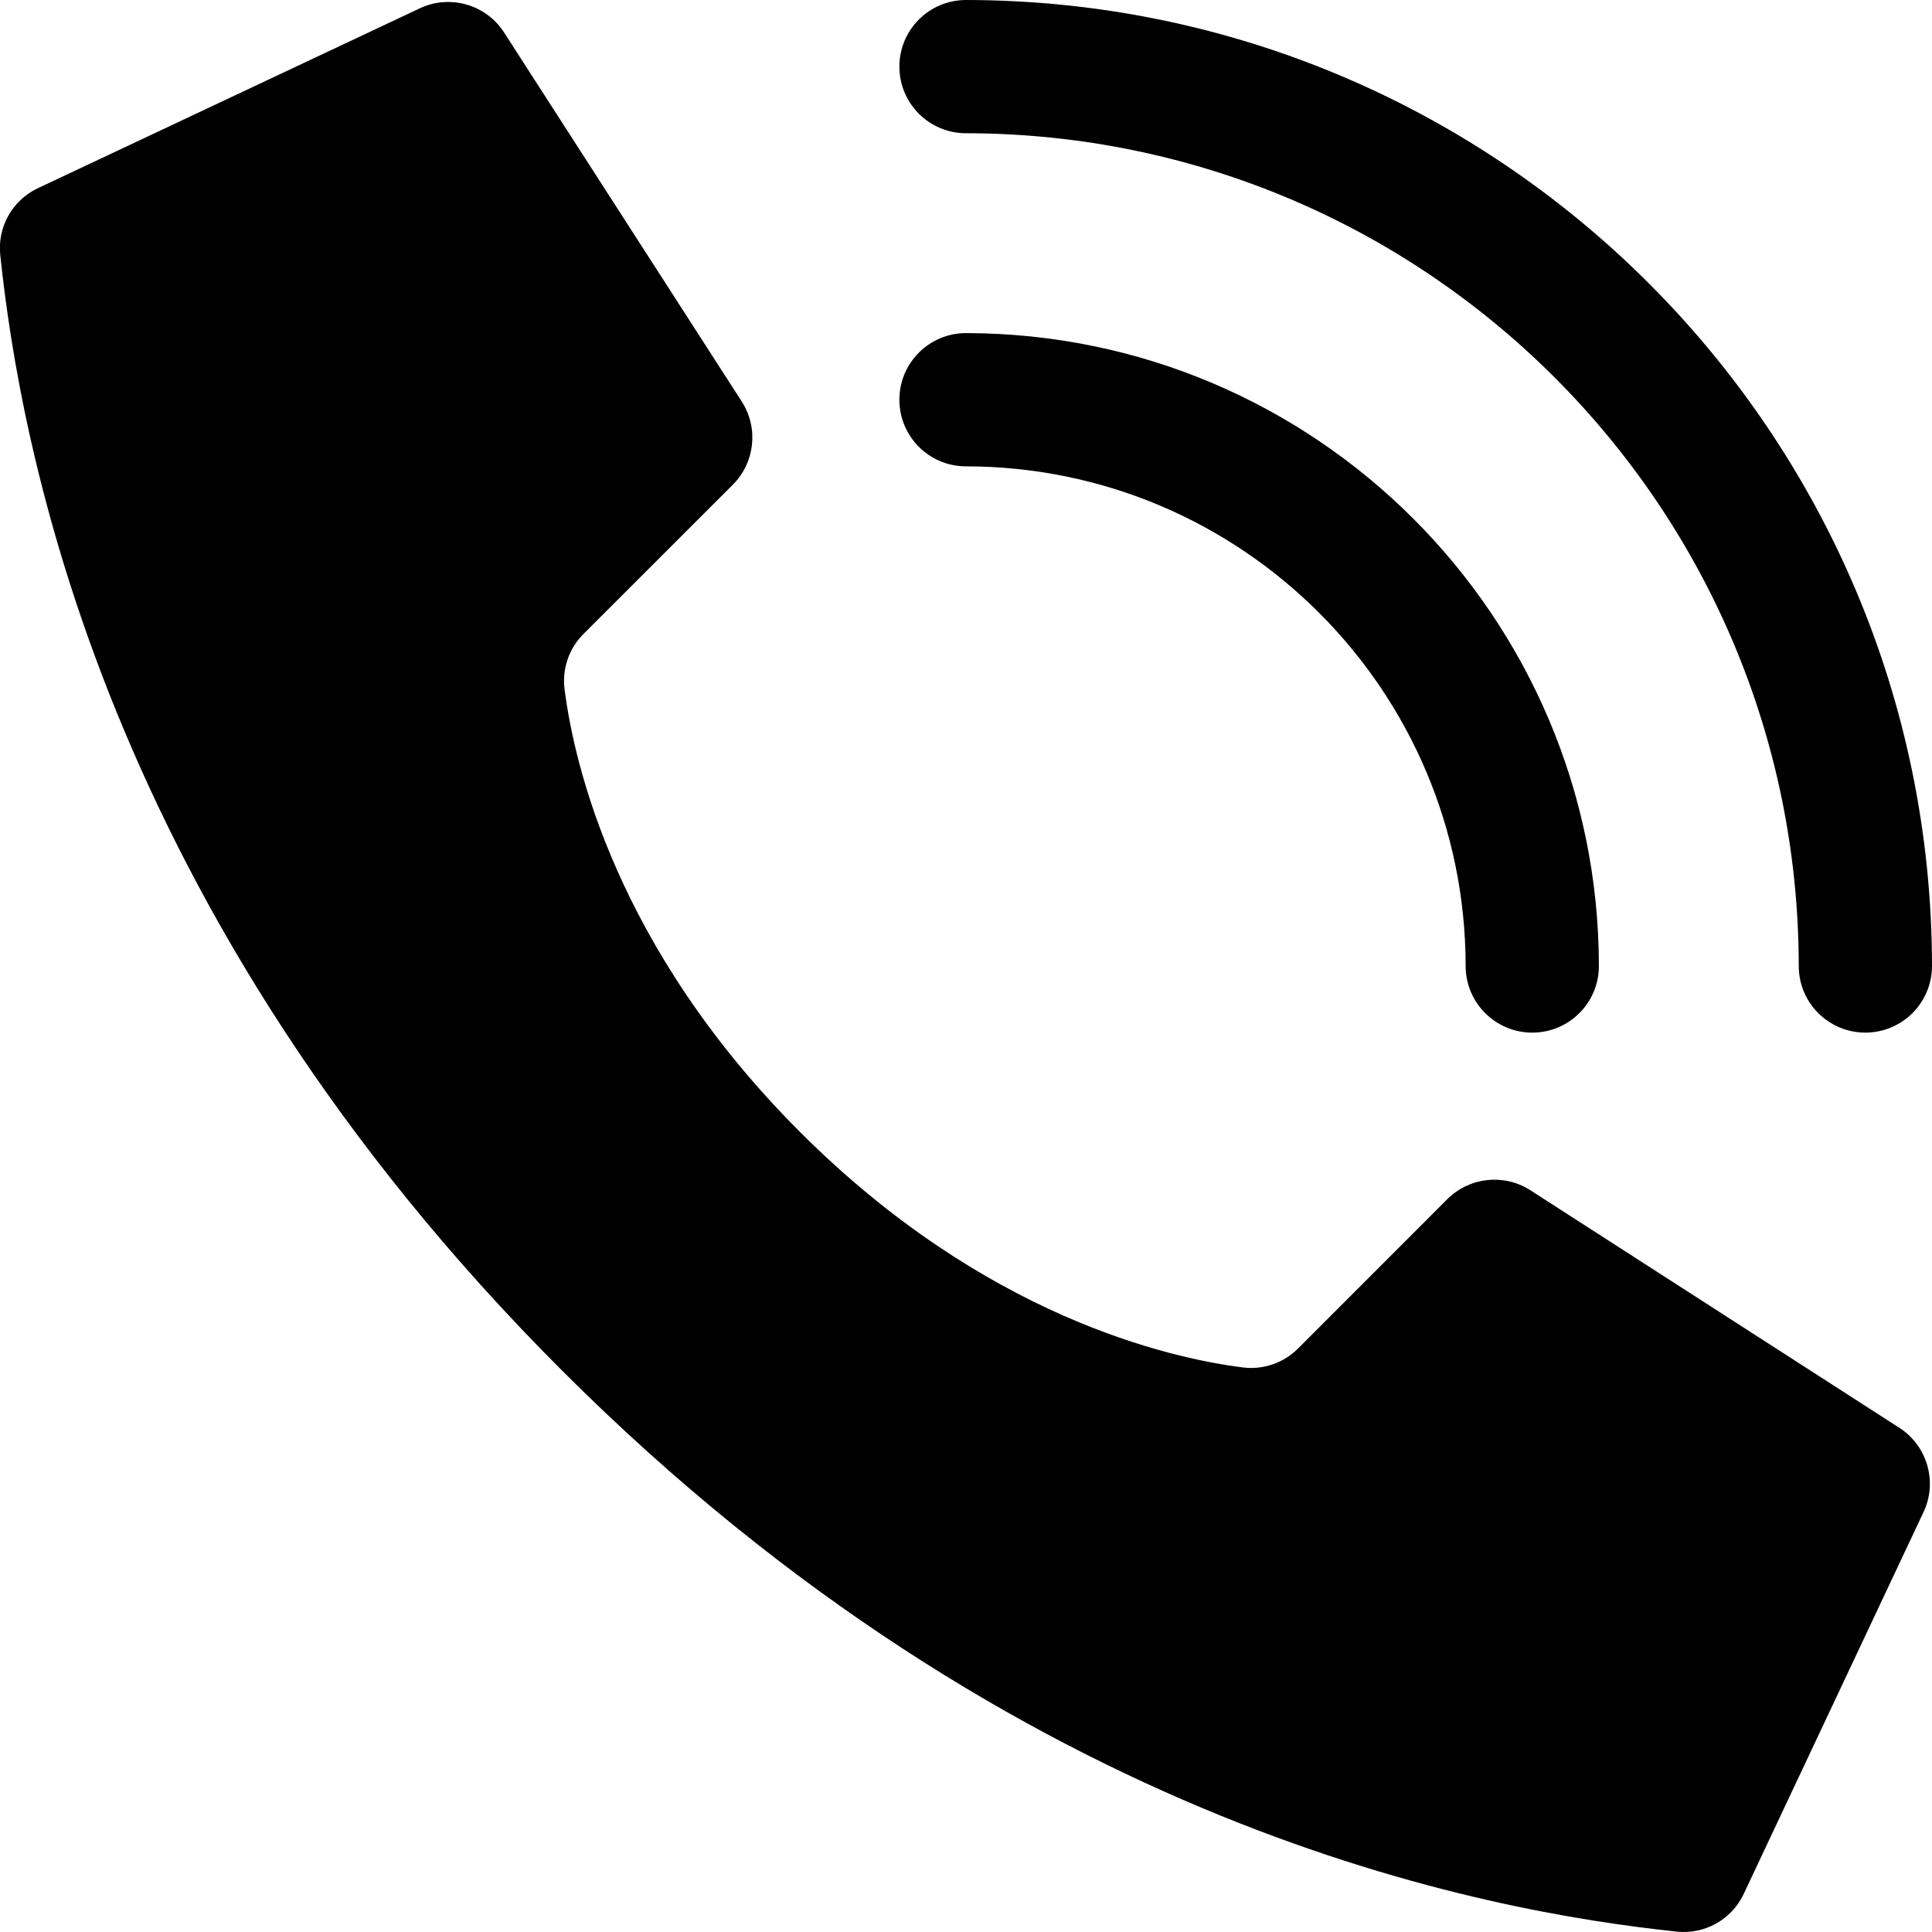
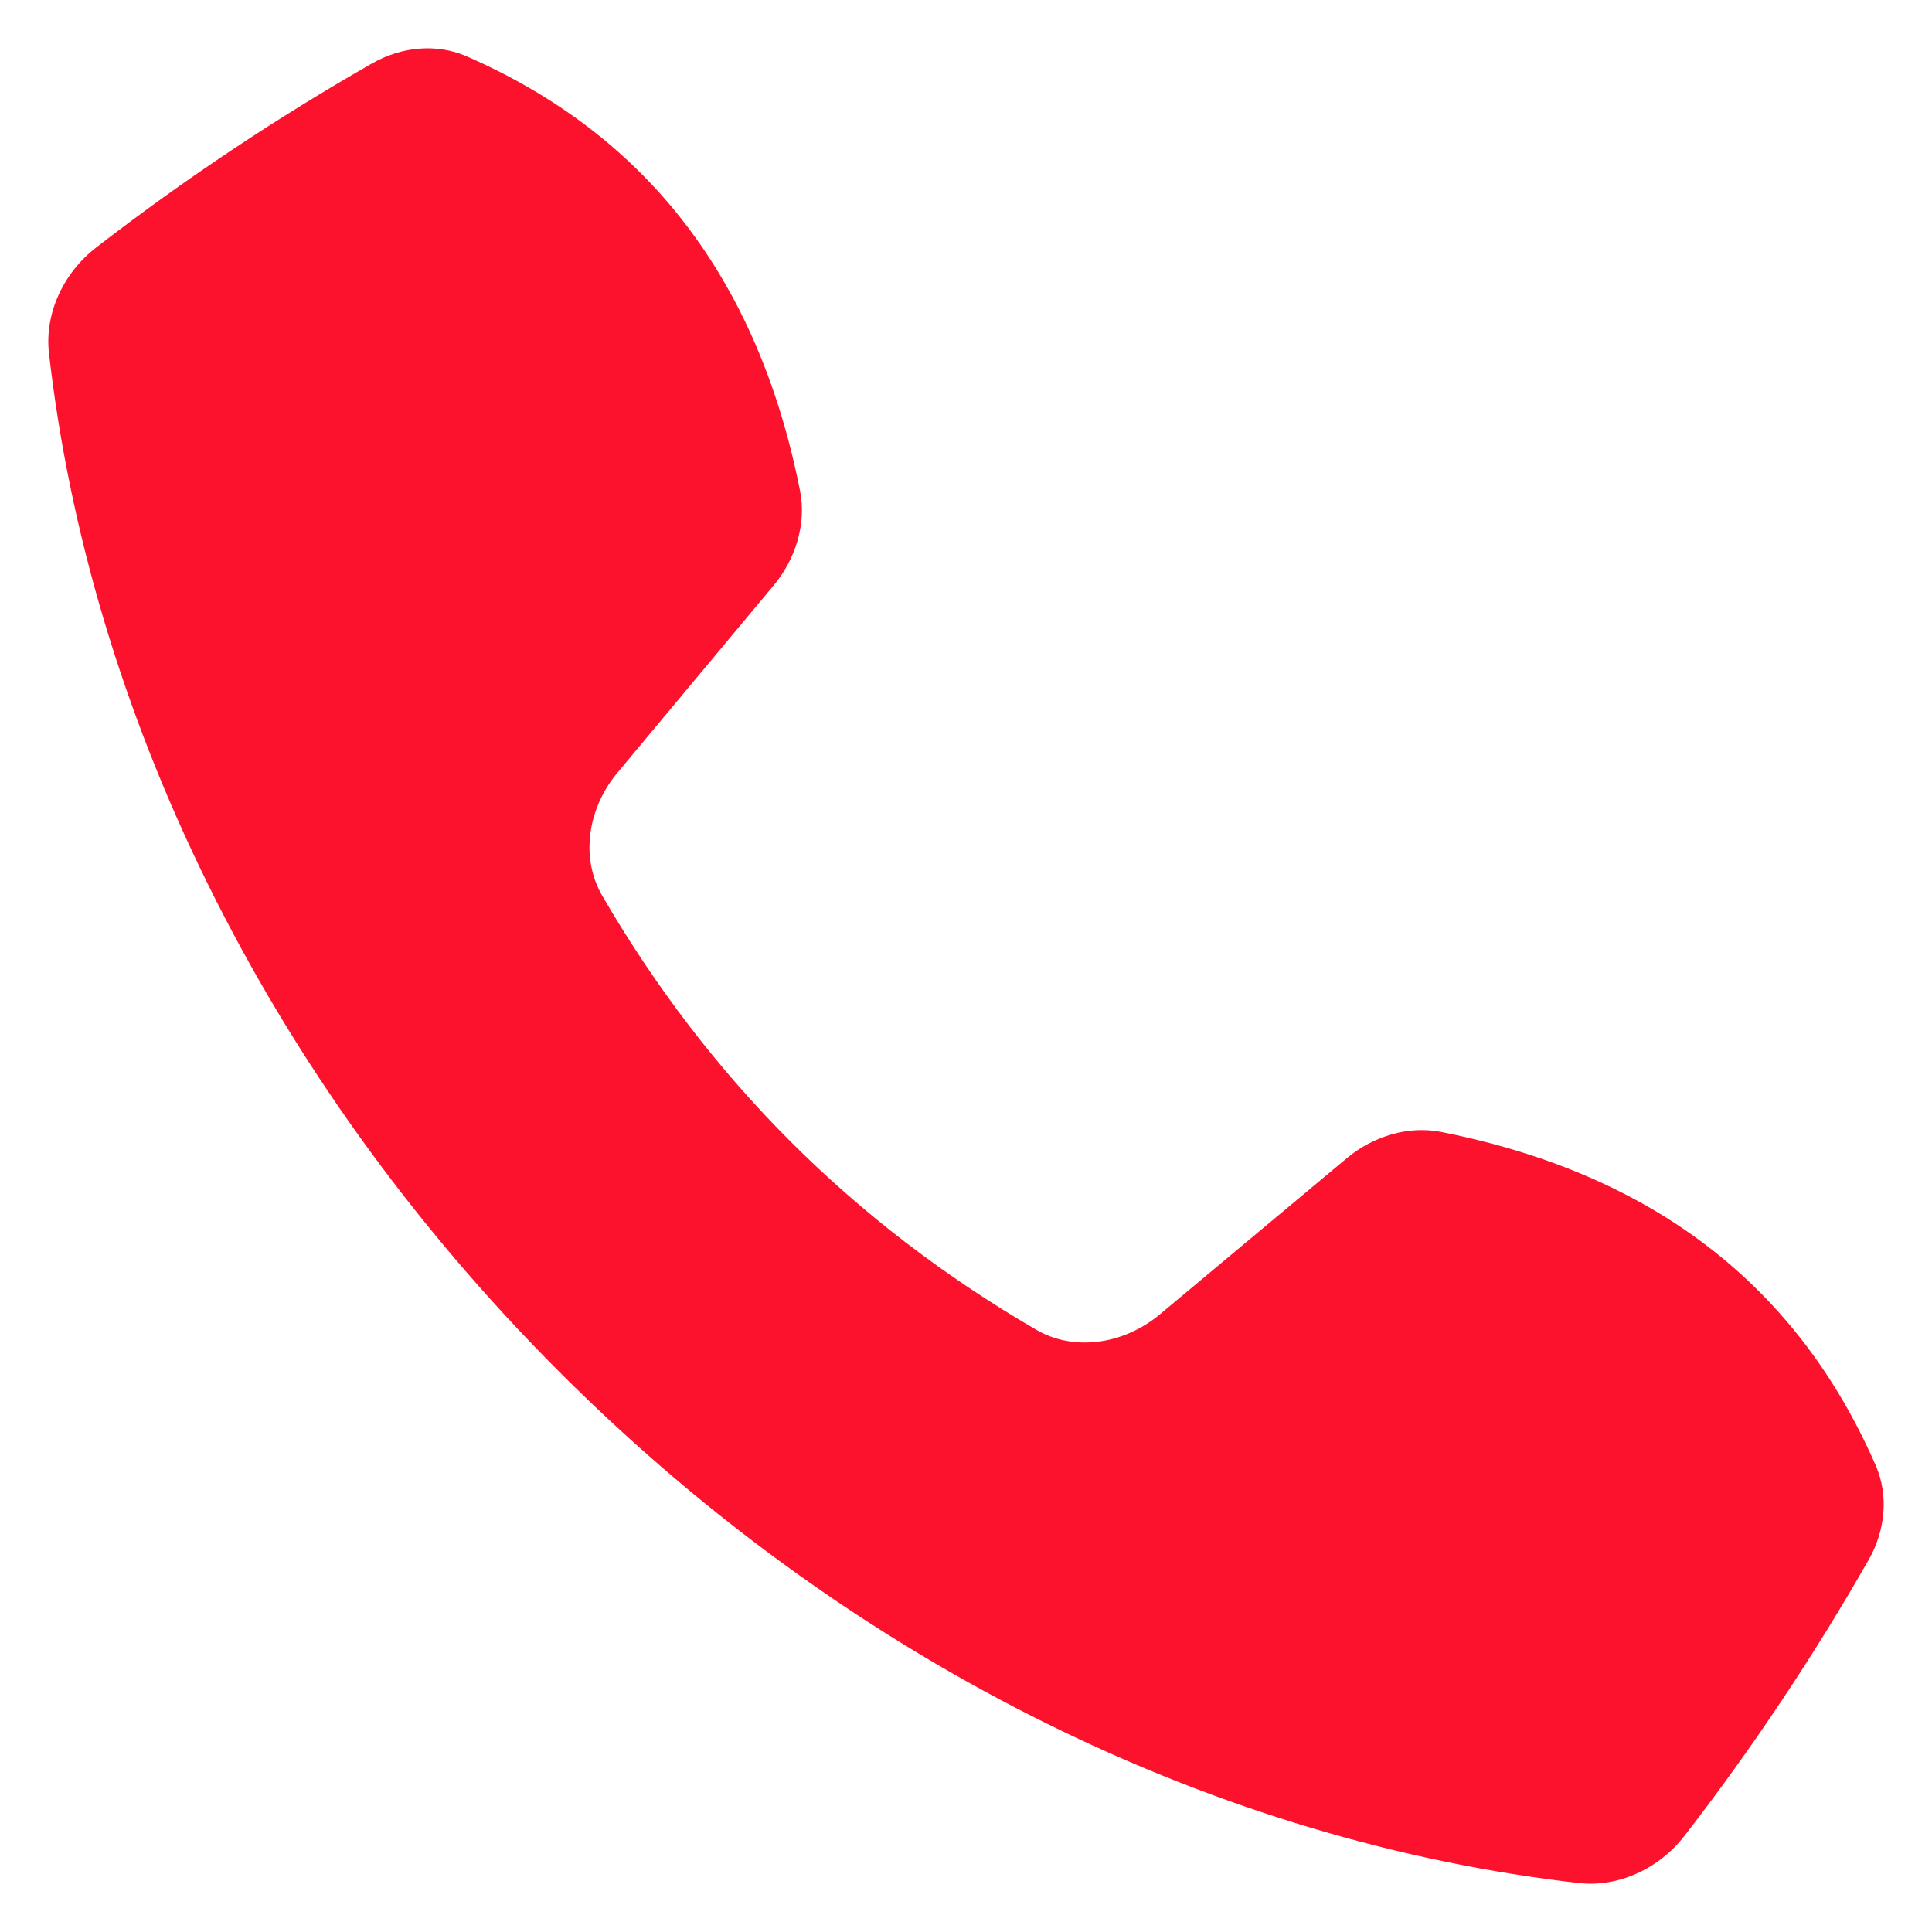
- <svg xmlns="http://www.w3.org/2000/svg" height="512" viewBox="0 0 58 58" width="512">
-   <g id="Page-1" fill="none" fill-rule="evenodd">
-     <g id="003---Call" fill="rgb(0,0,0)" fill-rule="nonzero" transform="translate(-1)">
-       <path id="Shape" d="m25.017 33.983c-5.536-5.536-6.786-11.072-7.068-13.29-.079-.613.132-1.228.571-1.664l4.48-4.478c.659-.659.776-1.685.282-2.475l-7.133-11.076c-.546-.875-1.669-1.19-2.591-.729l-11.451 5.393c-.746.367-1.185 1.16-1.1 1.987.6 5.7 3.085 19.712 16.855 33.483s27.78 16.255 33.483 16.855c.827.085 1.62-.354 1.987-1.1l5.393-11.451c.46-.92.146-2.04-.725-2.587l-11.076-7.131c-.79-.494-1.816-.378-2.475.28l-4.478 4.48c-.436.439-1.051.65-1.664.571-2.218-.282-7.754-1.532-13.29-7.068z" />
-       <path id="Shape" d="m47 31c-1.105 0-2-.895-2-2-.009-8.28-6.72-14.991-15-15-1.105 0-2-.895-2-2s.895-2 2-2c10.489.012 18.988 8.511 19 19 0 1.105-.895 2-2 2z" />
-       <path id="Shape" d="m57 31c-1.105 0-2-.895-2-2-.015-13.801-11.199-24.985-25-25-1.105 0-2-.895-2-2s.895-2 2-2c16.009.018 28.982 12.991 29 29 0 .53-.211 1.039-.586 1.414-.375.375-.884.586-1.414.586z" />
-     </g>
+ <svg xmlns="http://www.w3.org/2000/svg" version="1.1" width="512" height="512" x="0" y="0" viewBox="0 0 100 100" style="enable-background:new 0 0 512 512" xml:space="preserve" class="">
+   <g>
+     <path d="M74.57 58.585c11.007 2.171 18.474 7.98 22.526 17.287.649 1.501.512 3.317-.38 4.875-2.83 4.952-6 9.718-9.51 14.254-1.342 1.744-3.46 2.696-5.489 2.465-18.391-2.098-37.354-11.047-52.745-26.438S4.632 36.674 2.534 18.283c-.231-2.03.721-4.147 2.465-5.488 4.536-3.51 9.302-6.681 14.254-9.51 1.558-.893 3.374-1.03 4.875-.381 9.307 4.052 15.116 11.519 17.287 22.526.318 1.652-.2 3.46-1.36 4.857l-8.086 9.695c-1.584 1.889-1.917 4.455-.8 6.377 5.506 9.475 12.997 16.966 22.472 22.473 1.922 1.116 4.489.783 6.384-.794l9.689-8.093c1.396-1.16 3.204-1.678 4.856-1.36z" fill="#fc122d" opacity="1" data-original="#000000" class="" />
  </g>
</svg>
